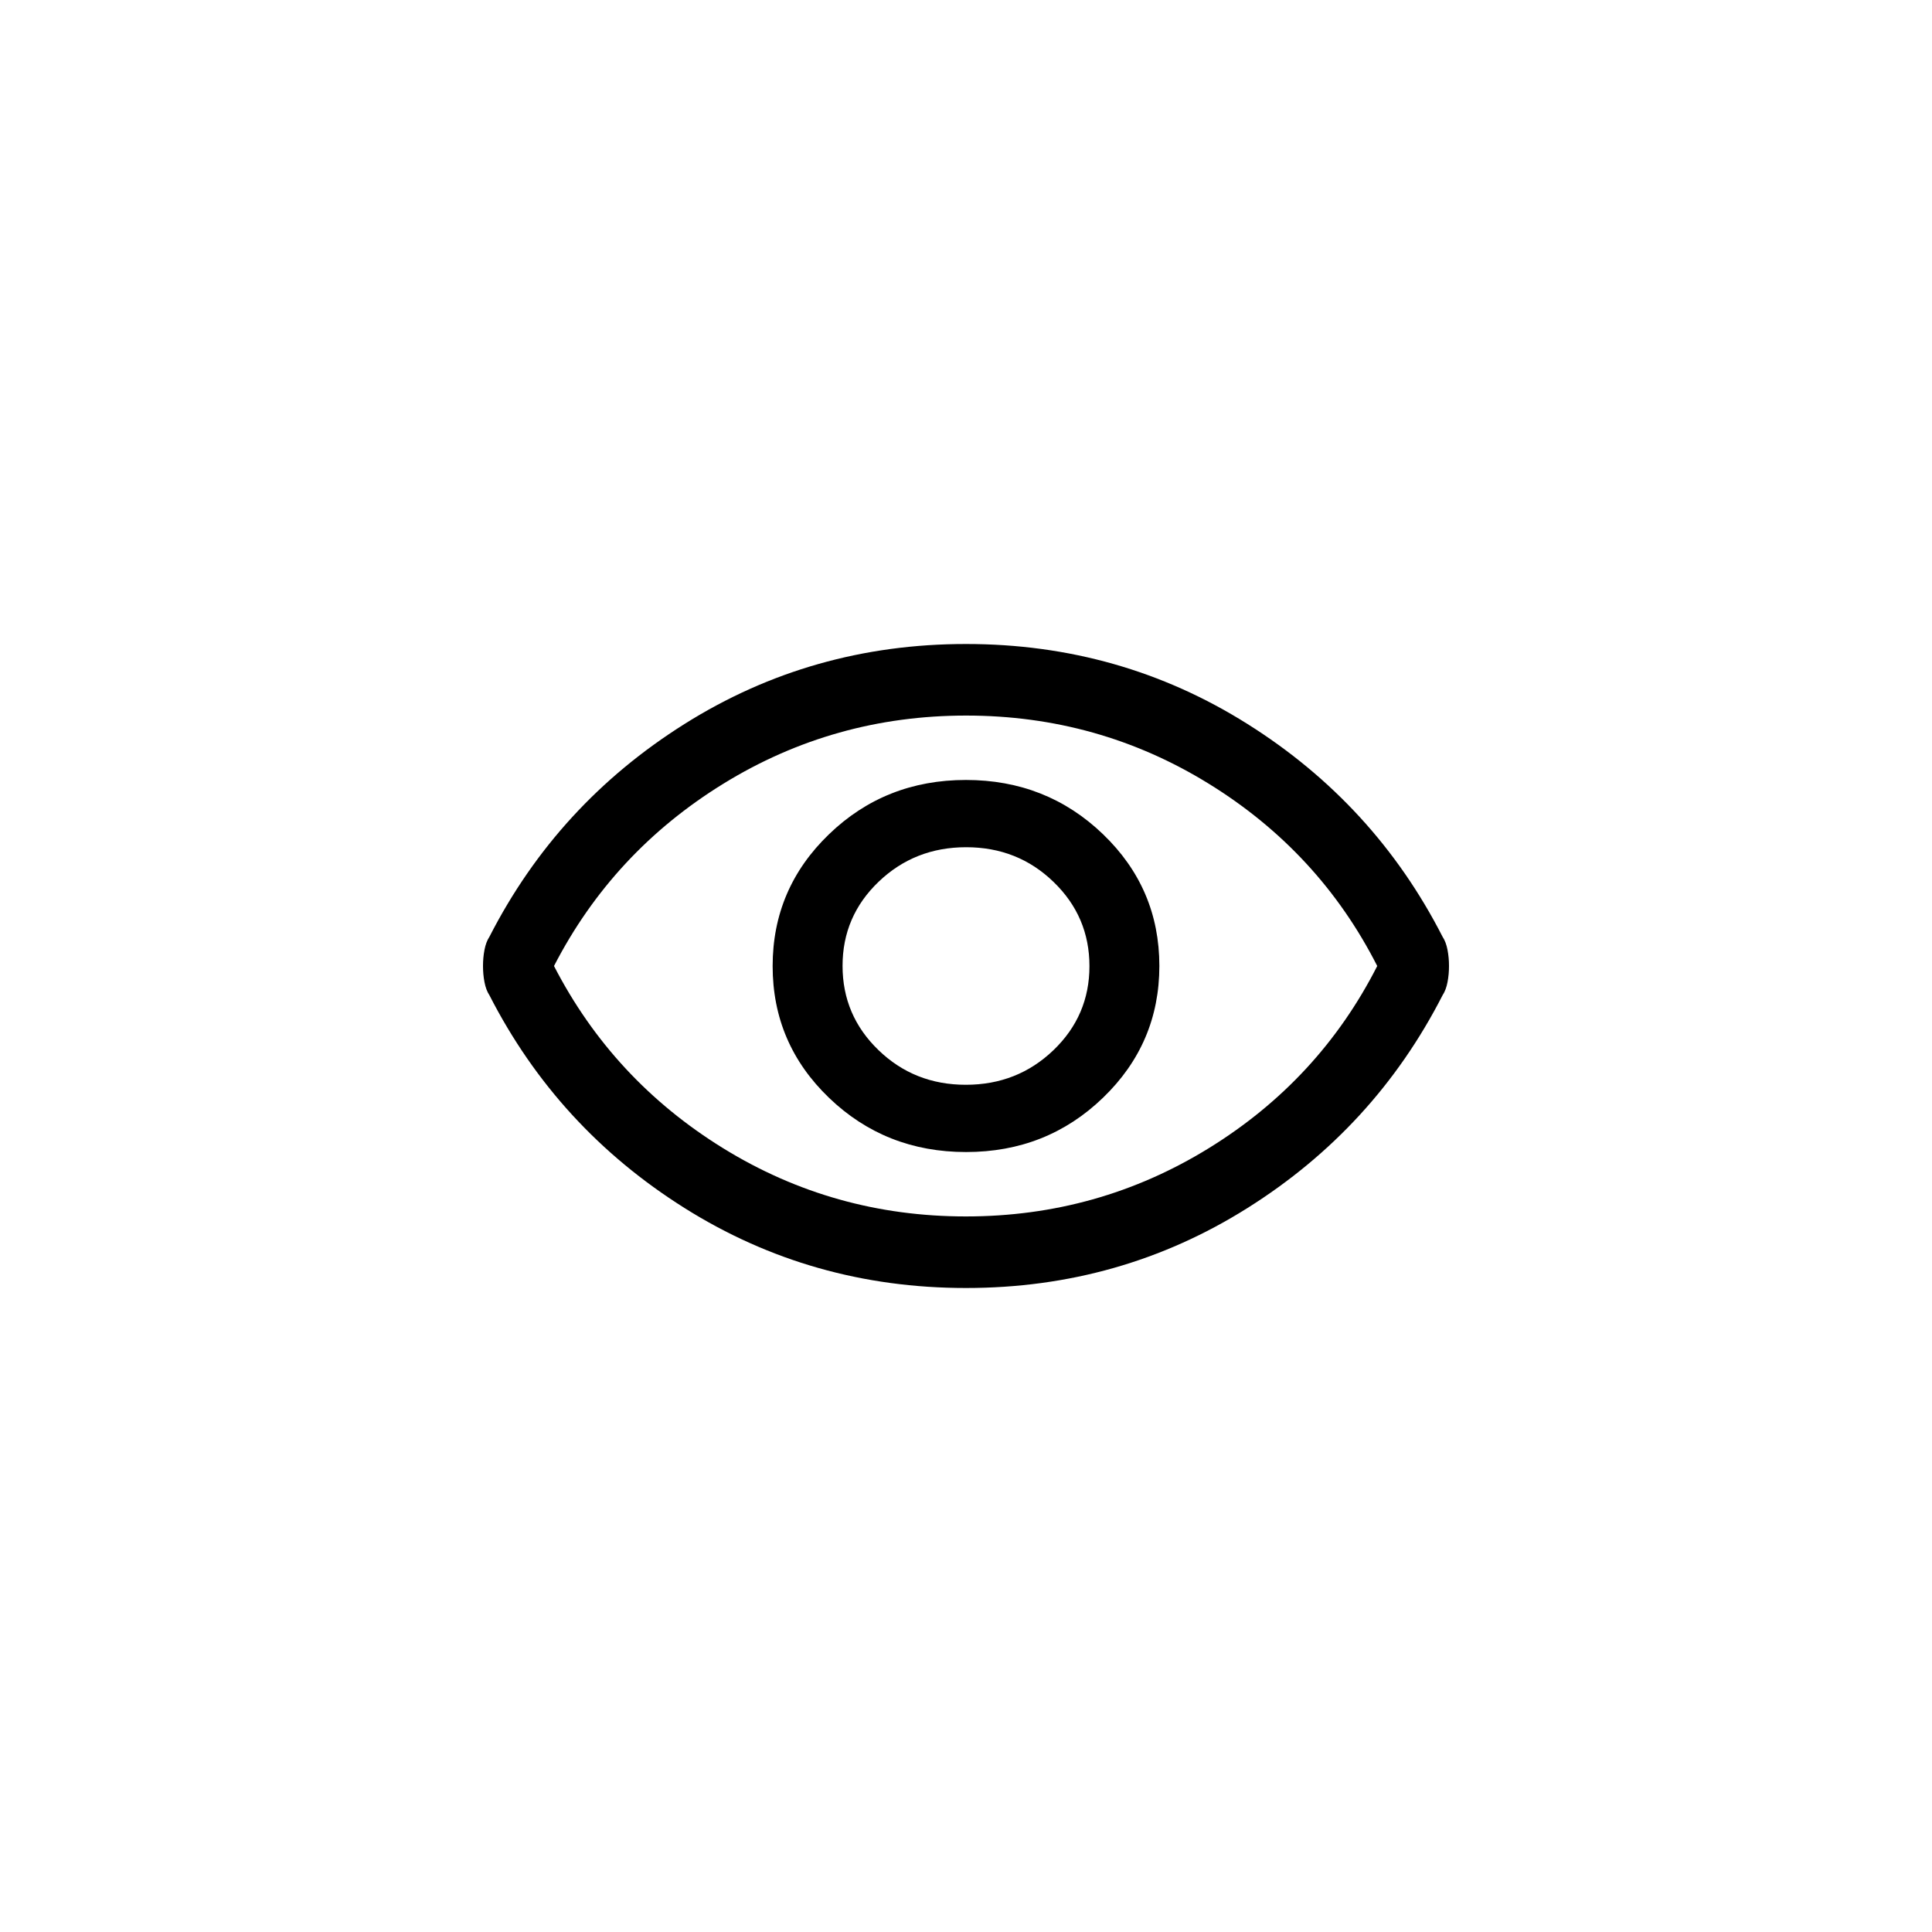
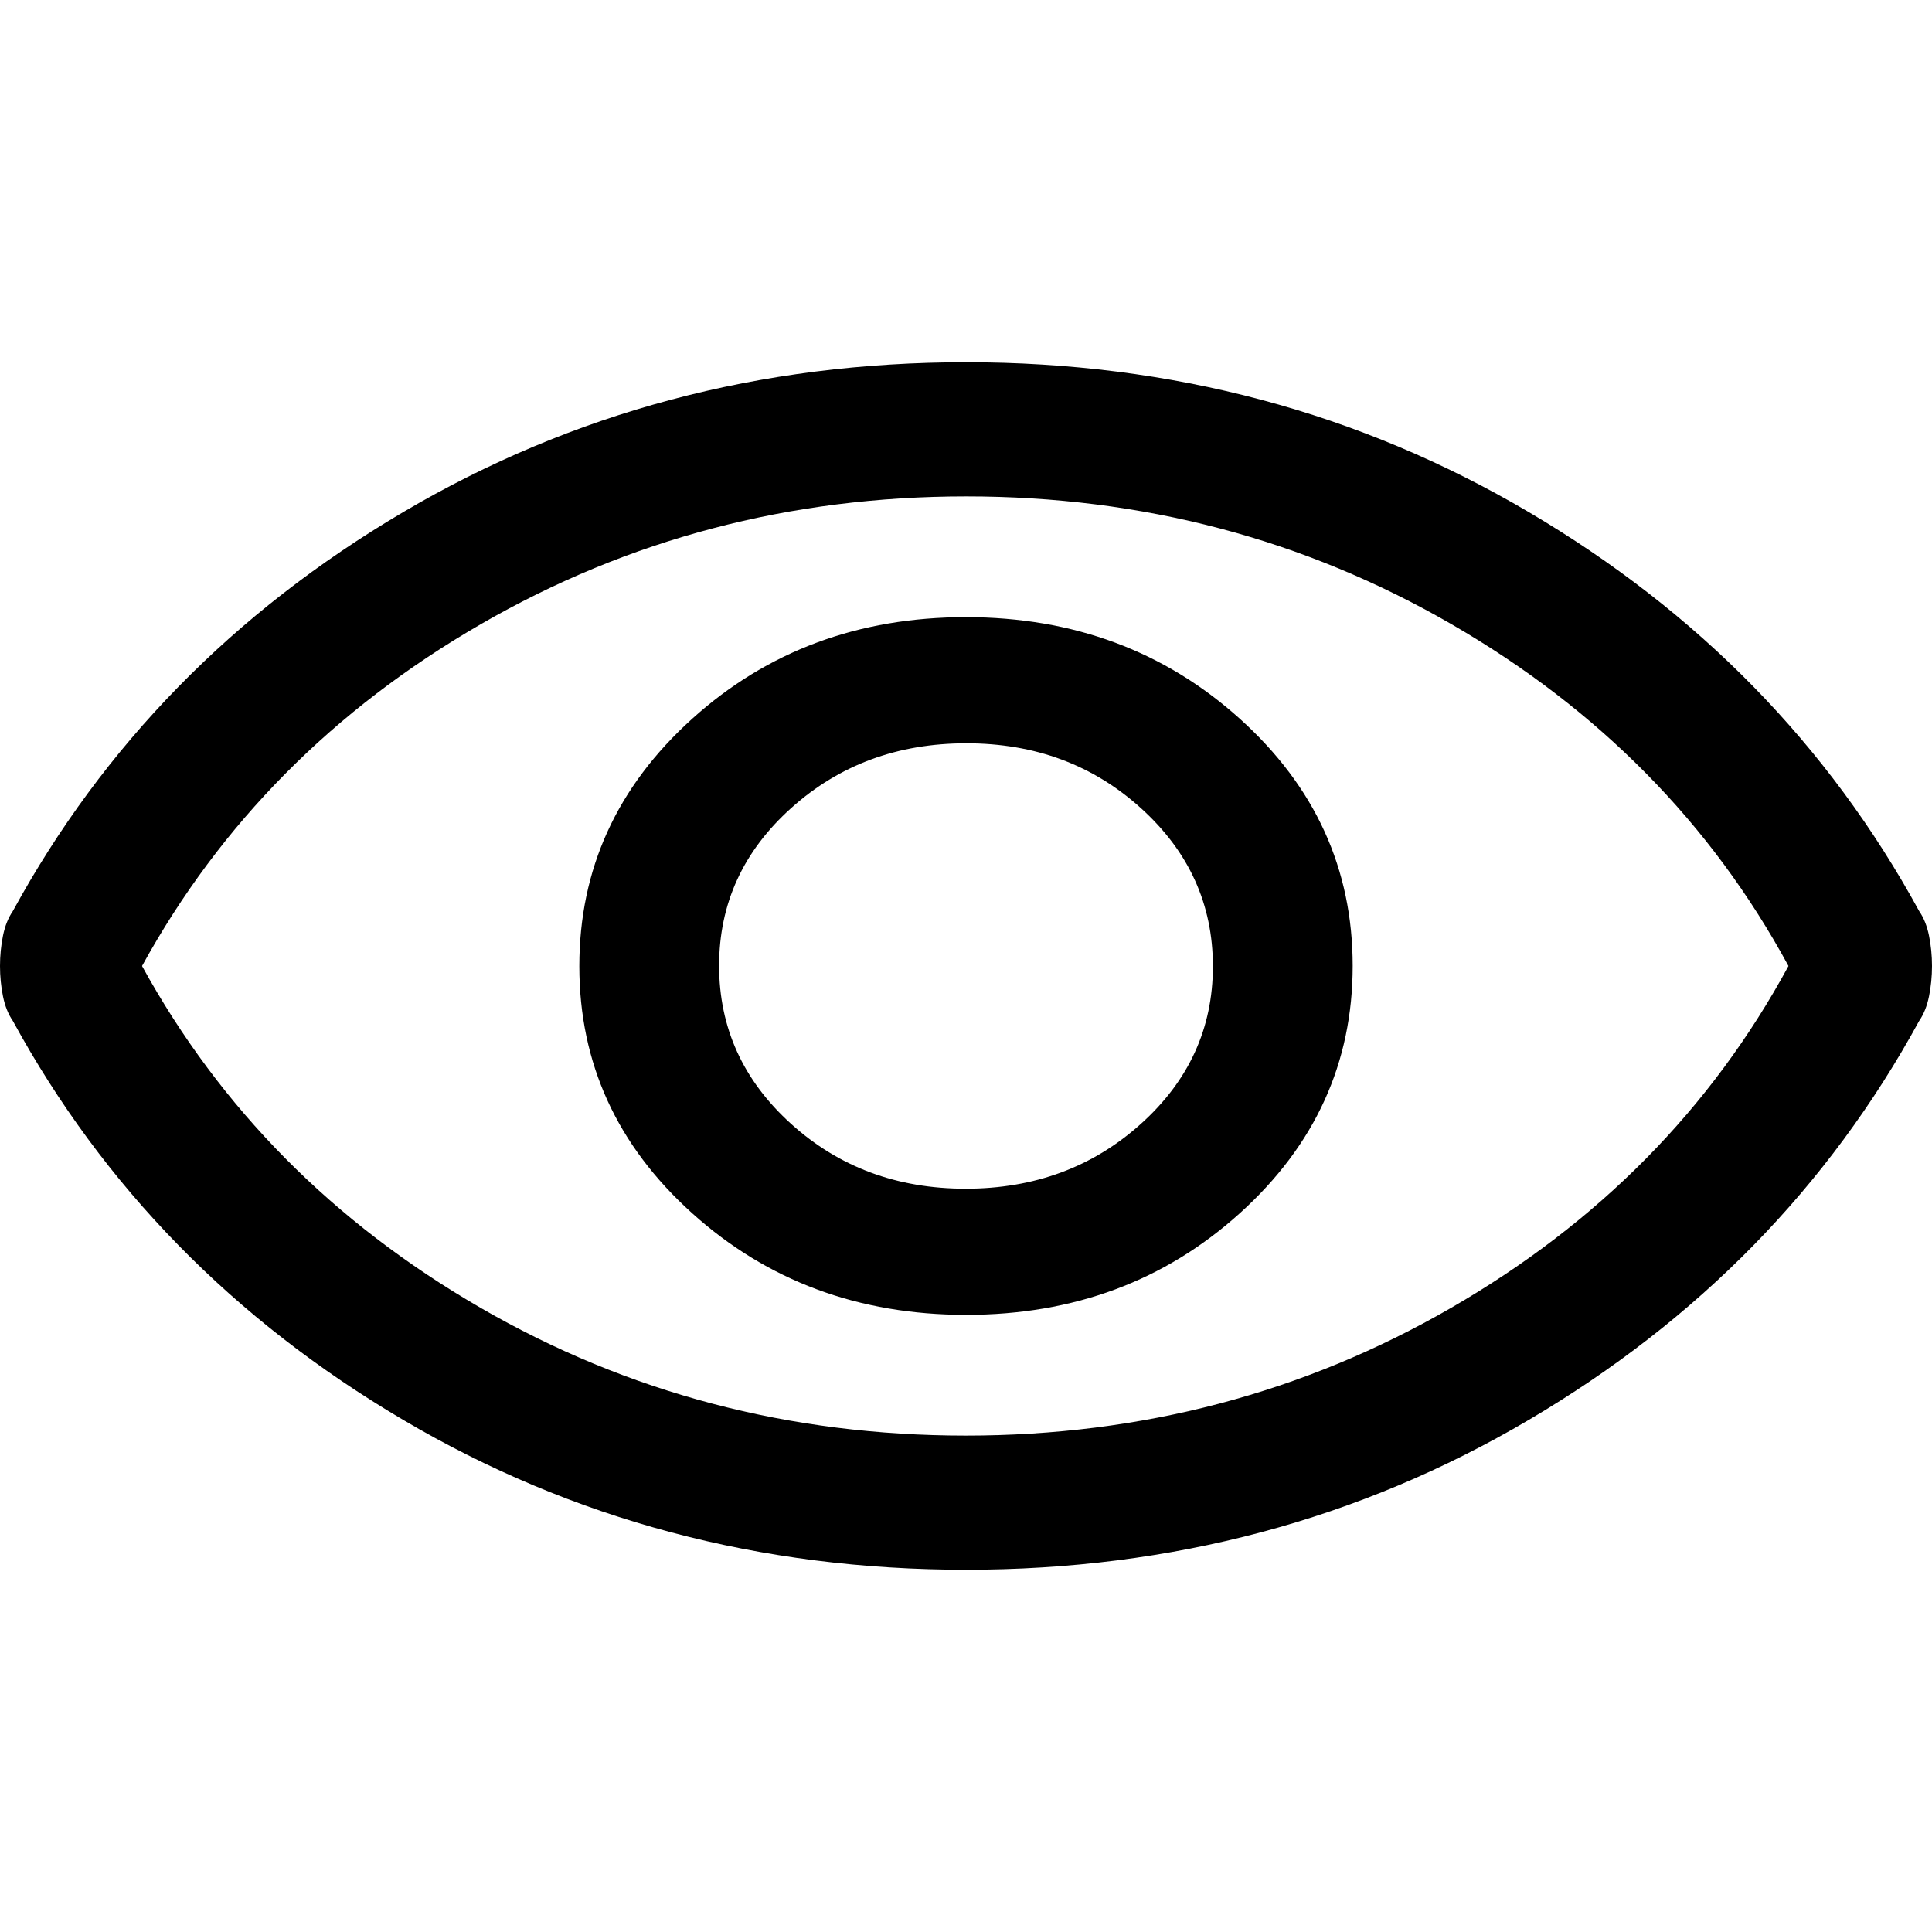
<svg xmlns="http://www.w3.org/2000/svg" width="48" height="48" viewBox="0 0 48 48" fill="none">
-   <path d="M24.002 28.622C25.337 28.622 26.471 28.173 27.404 27.273C28.337 26.374 28.804 25.282 28.804 23.998C28.804 22.713 28.337 21.622 27.402 20.724C26.468 19.827 25.333 19.378 23.998 19.378C22.663 19.378 21.529 19.827 20.596 20.727C19.663 21.626 19.196 22.718 19.196 24.002C19.196 25.287 19.663 26.378 20.598 27.276C21.532 28.173 22.667 28.622 24.002 28.622ZM23.996 26.951C23.142 26.951 22.419 26.664 21.825 26.089C21.23 25.515 20.933 24.817 20.933 23.996C20.933 23.175 21.232 22.479 21.829 21.907C22.426 21.335 23.151 21.049 24.004 21.049C24.858 21.049 25.581 21.336 26.175 21.911C26.77 22.485 27.067 23.183 27.067 24.004C27.067 24.825 26.768 25.521 26.171 26.093C25.574 26.665 24.849 26.951 23.996 26.951ZM24 32C21.444 32 19.113 31.338 17.007 30.013C14.901 28.689 13.285 26.927 12.16 24.727C12.102 24.64 12.062 24.531 12.037 24.401C12.012 24.272 12 24.138 12 24C12 23.862 12.012 23.728 12.037 23.599C12.062 23.469 12.102 23.36 12.16 23.273C13.285 21.073 14.901 19.311 17.007 17.987C19.113 16.662 21.444 16 24 16C26.556 16 28.887 16.662 30.993 17.987C33.099 19.311 34.715 21.073 35.84 23.273C35.898 23.36 35.938 23.469 35.963 23.599C35.988 23.728 36 23.862 36 24C36 24.138 35.988 24.272 35.963 24.401C35.938 24.531 35.898 24.64 35.84 24.727C34.715 26.927 33.099 28.689 30.993 30.013C28.887 31.338 26.556 32 24 32ZM23.997 30.222C26.185 30.222 28.195 29.658 30.028 28.529C31.86 27.4 33.256 25.89 34.217 24C33.256 22.11 31.861 20.6 30.031 19.471C28.201 18.342 26.192 17.778 24.003 17.778C21.815 17.778 19.805 18.342 17.972 19.471C16.14 20.6 14.738 22.11 13.764 24C14.738 25.89 16.139 27.4 17.969 28.529C19.799 29.658 21.808 30.222 23.997 30.222Z" fill="black" />
+   <path d="M24.004 32.667C26.674 32.667 28.942 31.824 30.808 30.138C32.674 28.452 33.607 26.405 33.607 23.996C33.607 21.588 32.673 19.542 30.804 17.858C28.935 16.175 26.666 15.333 23.996 15.333C21.326 15.333 19.058 16.176 17.192 17.862C15.326 19.548 14.393 21.595 14.393 24.004C14.393 26.412 15.327 28.458 17.196 30.142C19.065 31.825 21.334 32.667 24.004 32.667ZM23.991 29.533C22.285 29.533 20.838 28.995 19.649 27.917C18.46 26.84 17.866 25.531 17.866 23.992C17.866 22.453 18.463 21.147 19.658 20.075C20.852 19.003 22.302 18.467 24.009 18.467C25.715 18.467 27.162 19.005 28.351 20.083C29.54 21.16 30.134 22.469 30.134 24.008C30.134 25.547 29.537 26.853 28.342 27.925C27.148 28.997 25.698 29.533 23.991 29.533ZM24 39C18.888 39 14.226 37.758 10.014 35.275C5.801 32.792 2.57 29.488 0.319 25.364C0.205 25.199 0.123 24.995 0.074 24.753C0.025 24.51 0 24.259 0 24C0 23.741 0.025 23.49 0.074 23.247C0.123 23.005 0.205 22.801 0.319 22.636C2.57 18.512 5.801 15.208 10.014 12.725C14.226 10.242 18.888 9 24 9C29.112 9 33.774 10.242 37.986 12.725C42.199 15.208 45.43 18.512 47.681 22.636C47.795 22.801 47.877 23.005 47.926 23.247C47.975 23.49 48 23.741 48 24C48 24.259 47.975 24.51 47.926 24.753C47.877 24.995 47.795 25.199 47.681 25.364C45.43 29.488 42.199 32.792 37.986 35.275C33.774 37.758 29.112 39 24 39ZM23.994 35.667C28.37 35.667 32.391 34.608 36.055 32.492C39.72 30.375 42.513 27.544 44.434 24C42.513 20.456 39.722 17.625 36.062 15.508C32.401 13.392 28.383 12.333 24.006 12.333C19.63 12.333 15.609 13.392 11.945 15.508C8.28 17.625 5.475 20.456 3.529 24C5.475 27.544 8.278 30.375 11.938 32.492C15.598 34.608 19.617 35.667 23.994 35.667Z" fill="black" />
</svg>
